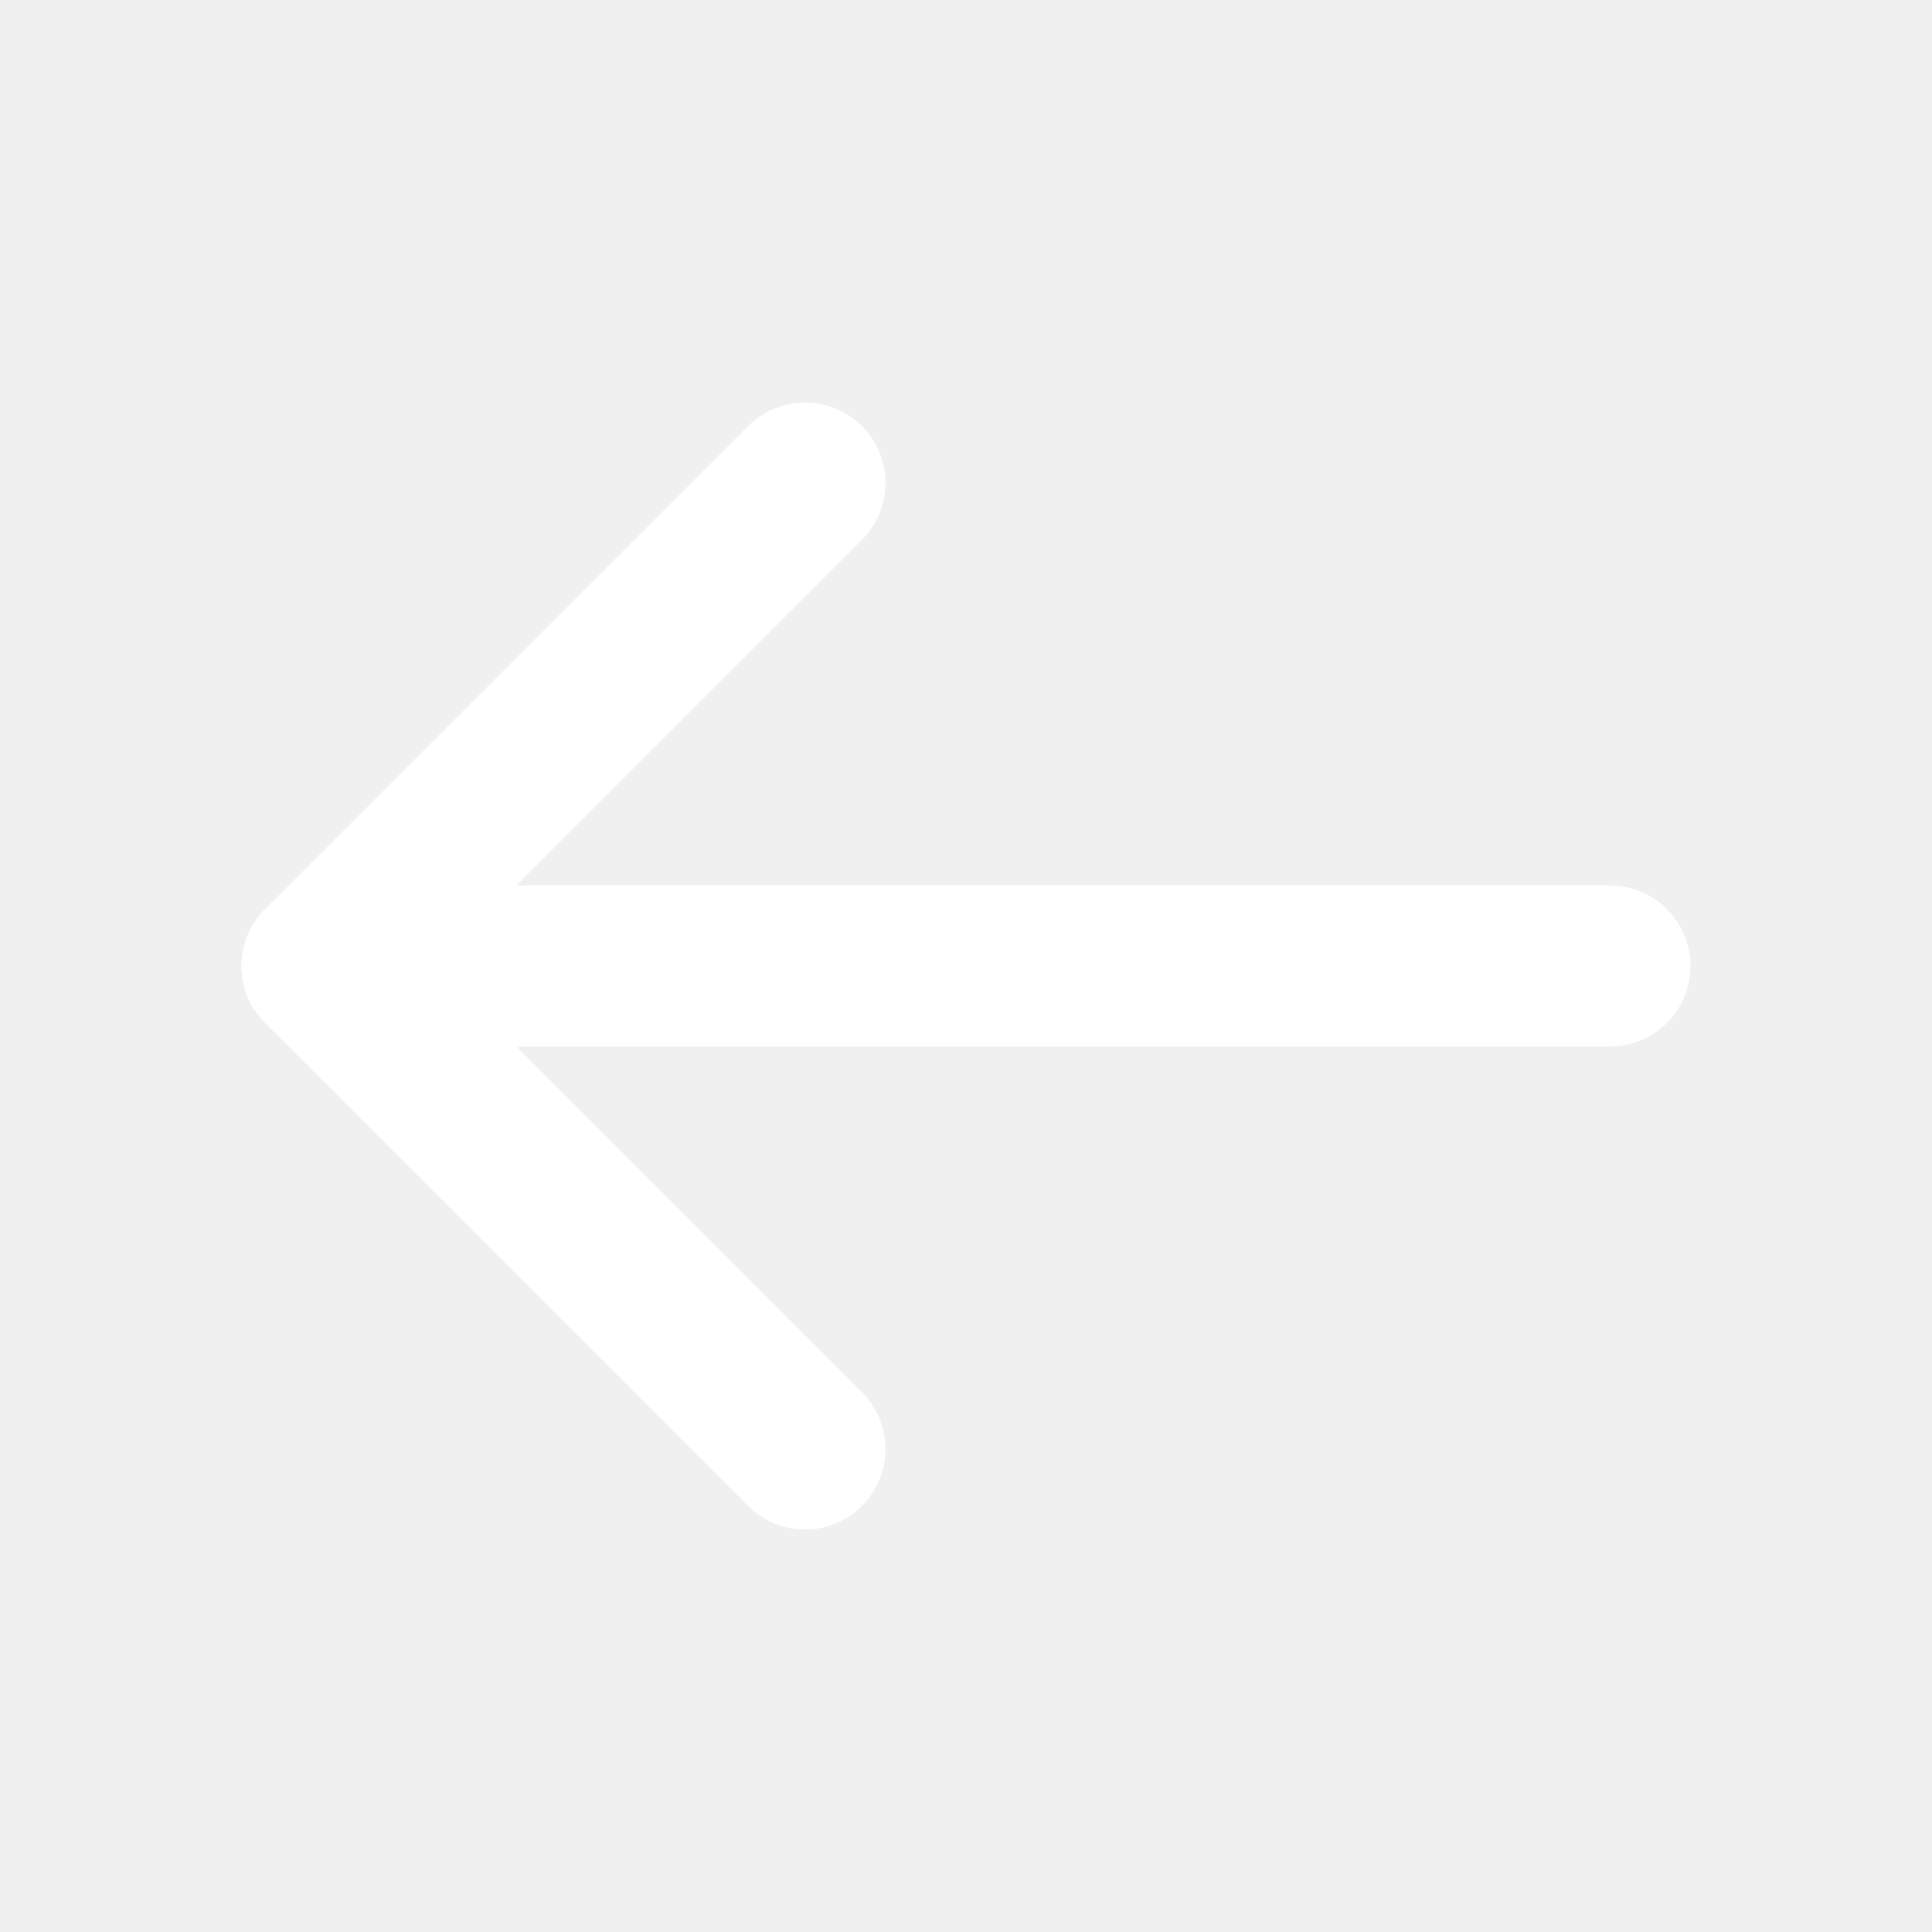
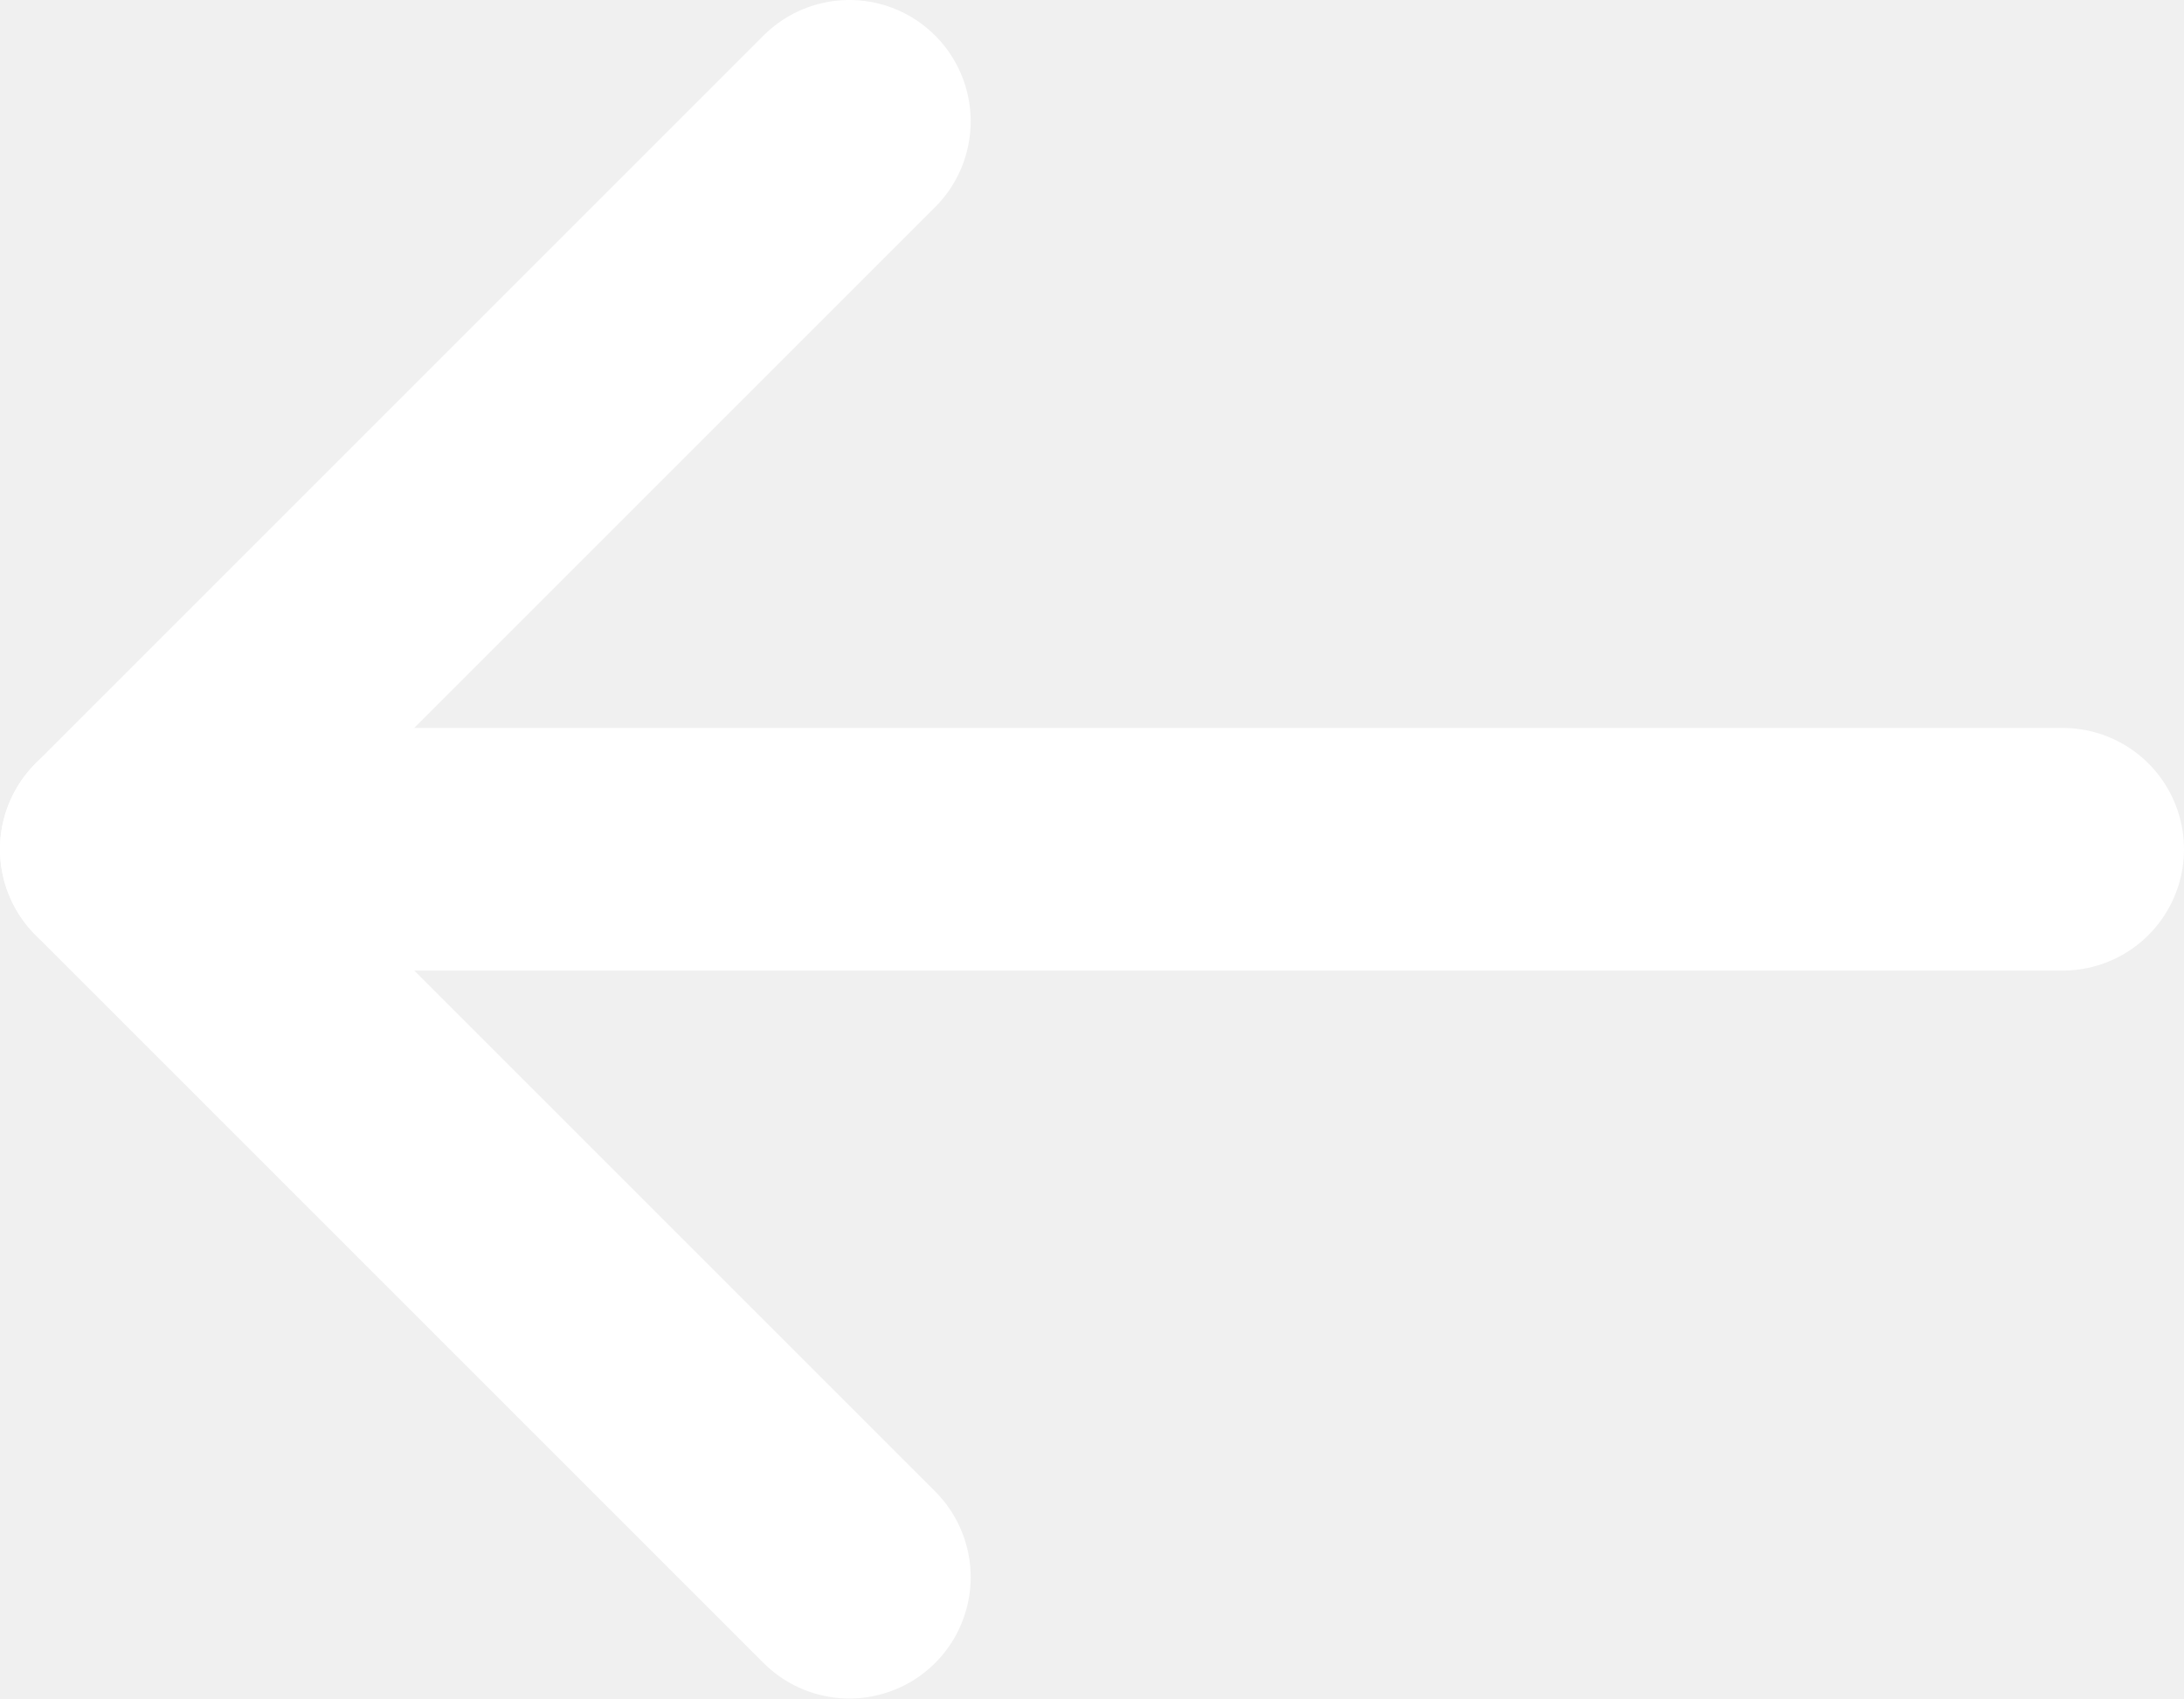
- <svg xmlns="http://www.w3.org/2000/svg" version="1.1" id="Layer_1" x="0px" y="0px" viewBox="0 0 24 24" style="enable-background:new 0 0 24 24;" xml:space="preserve">
-   <style type="text/css">
- 	.st0{fill:none;stroke:#FFFFFF;stroke-width:2;stroke-linecap:round;stroke-linejoin:round;}
- </style>
-   <line class="st0" x1="4" y1="12" x2="20" y2="12" />
-   <polyline class="st0" points="10,18 4,12 10,6 " />
+ <svg xmlns="http://www.w3.org/2000/svg" id="Layer_1" data-name="Layer 1" viewBox="0 0 18 14">
+   <defs>
+     <style>.cls-1{fill:none;stroke:#fff;stroke-linecap:round;stroke-linejoin:round;stroke-width:2px;}</style>
+   </defs>
+   <line class="cls-1" x1="1" y1="7" x2="17" y2="7" />
+   <polyline class="cls-1" points="7 13 1 7 7 1" />
</svg>
